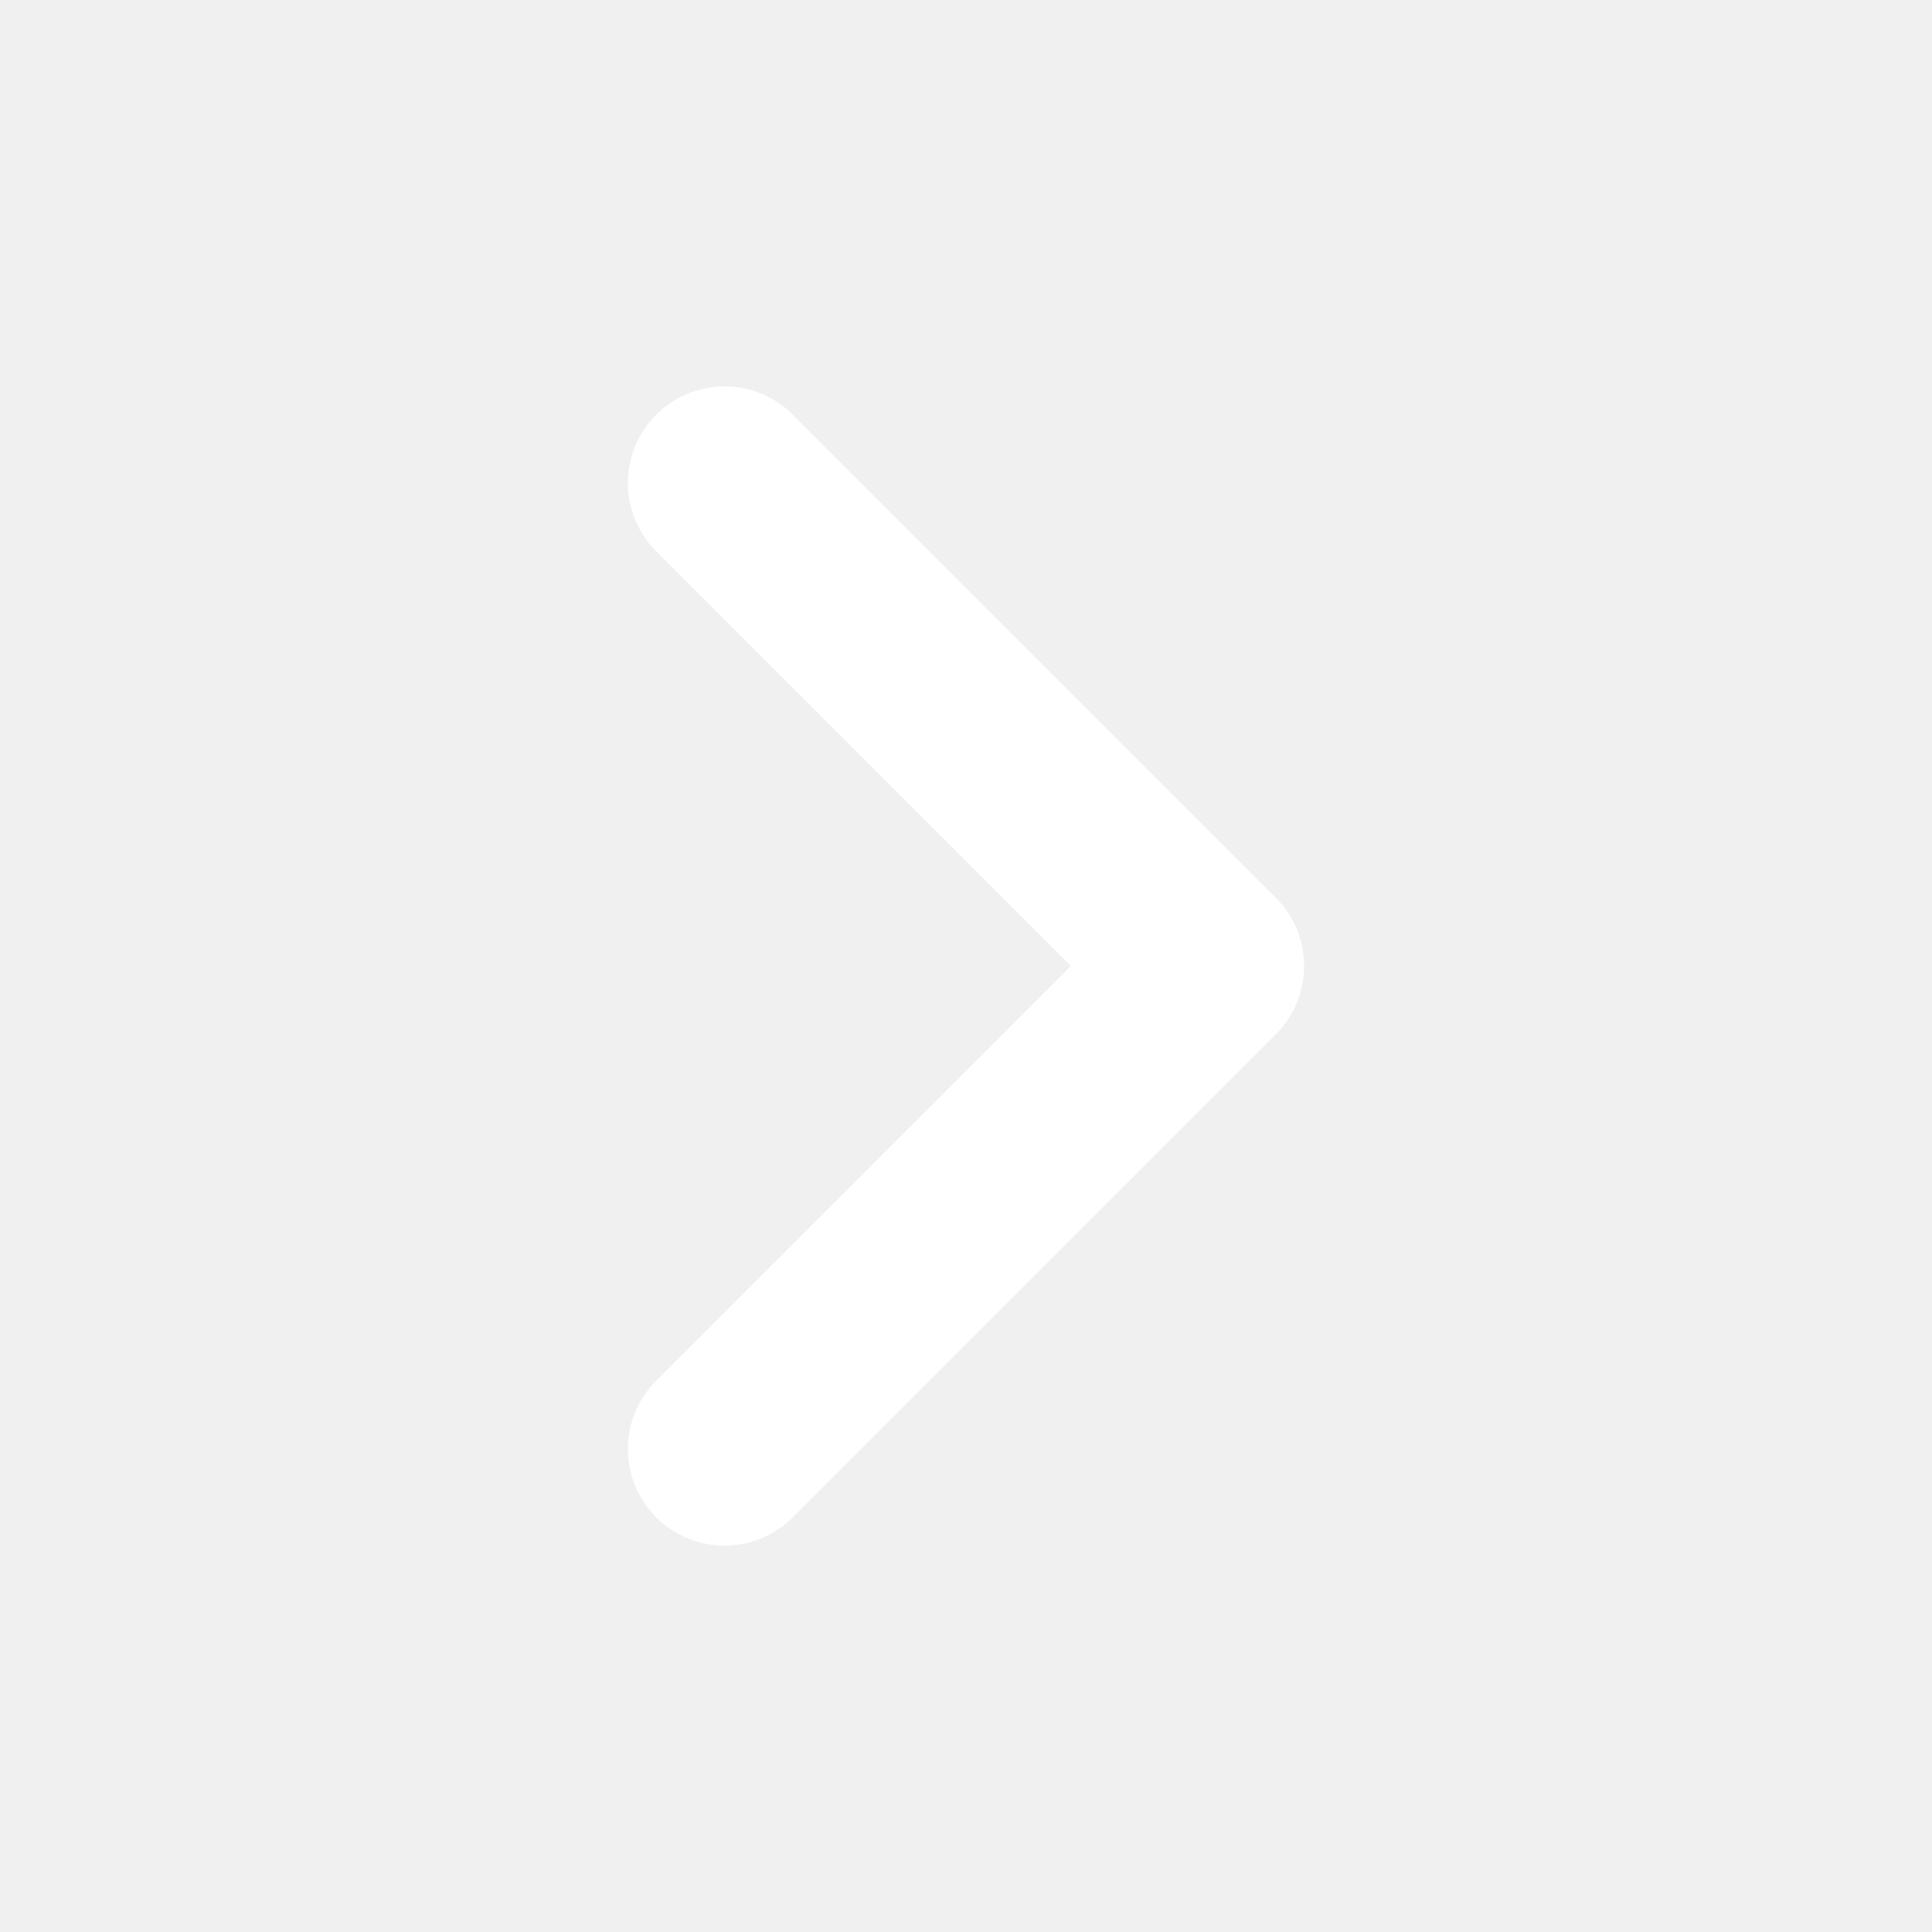
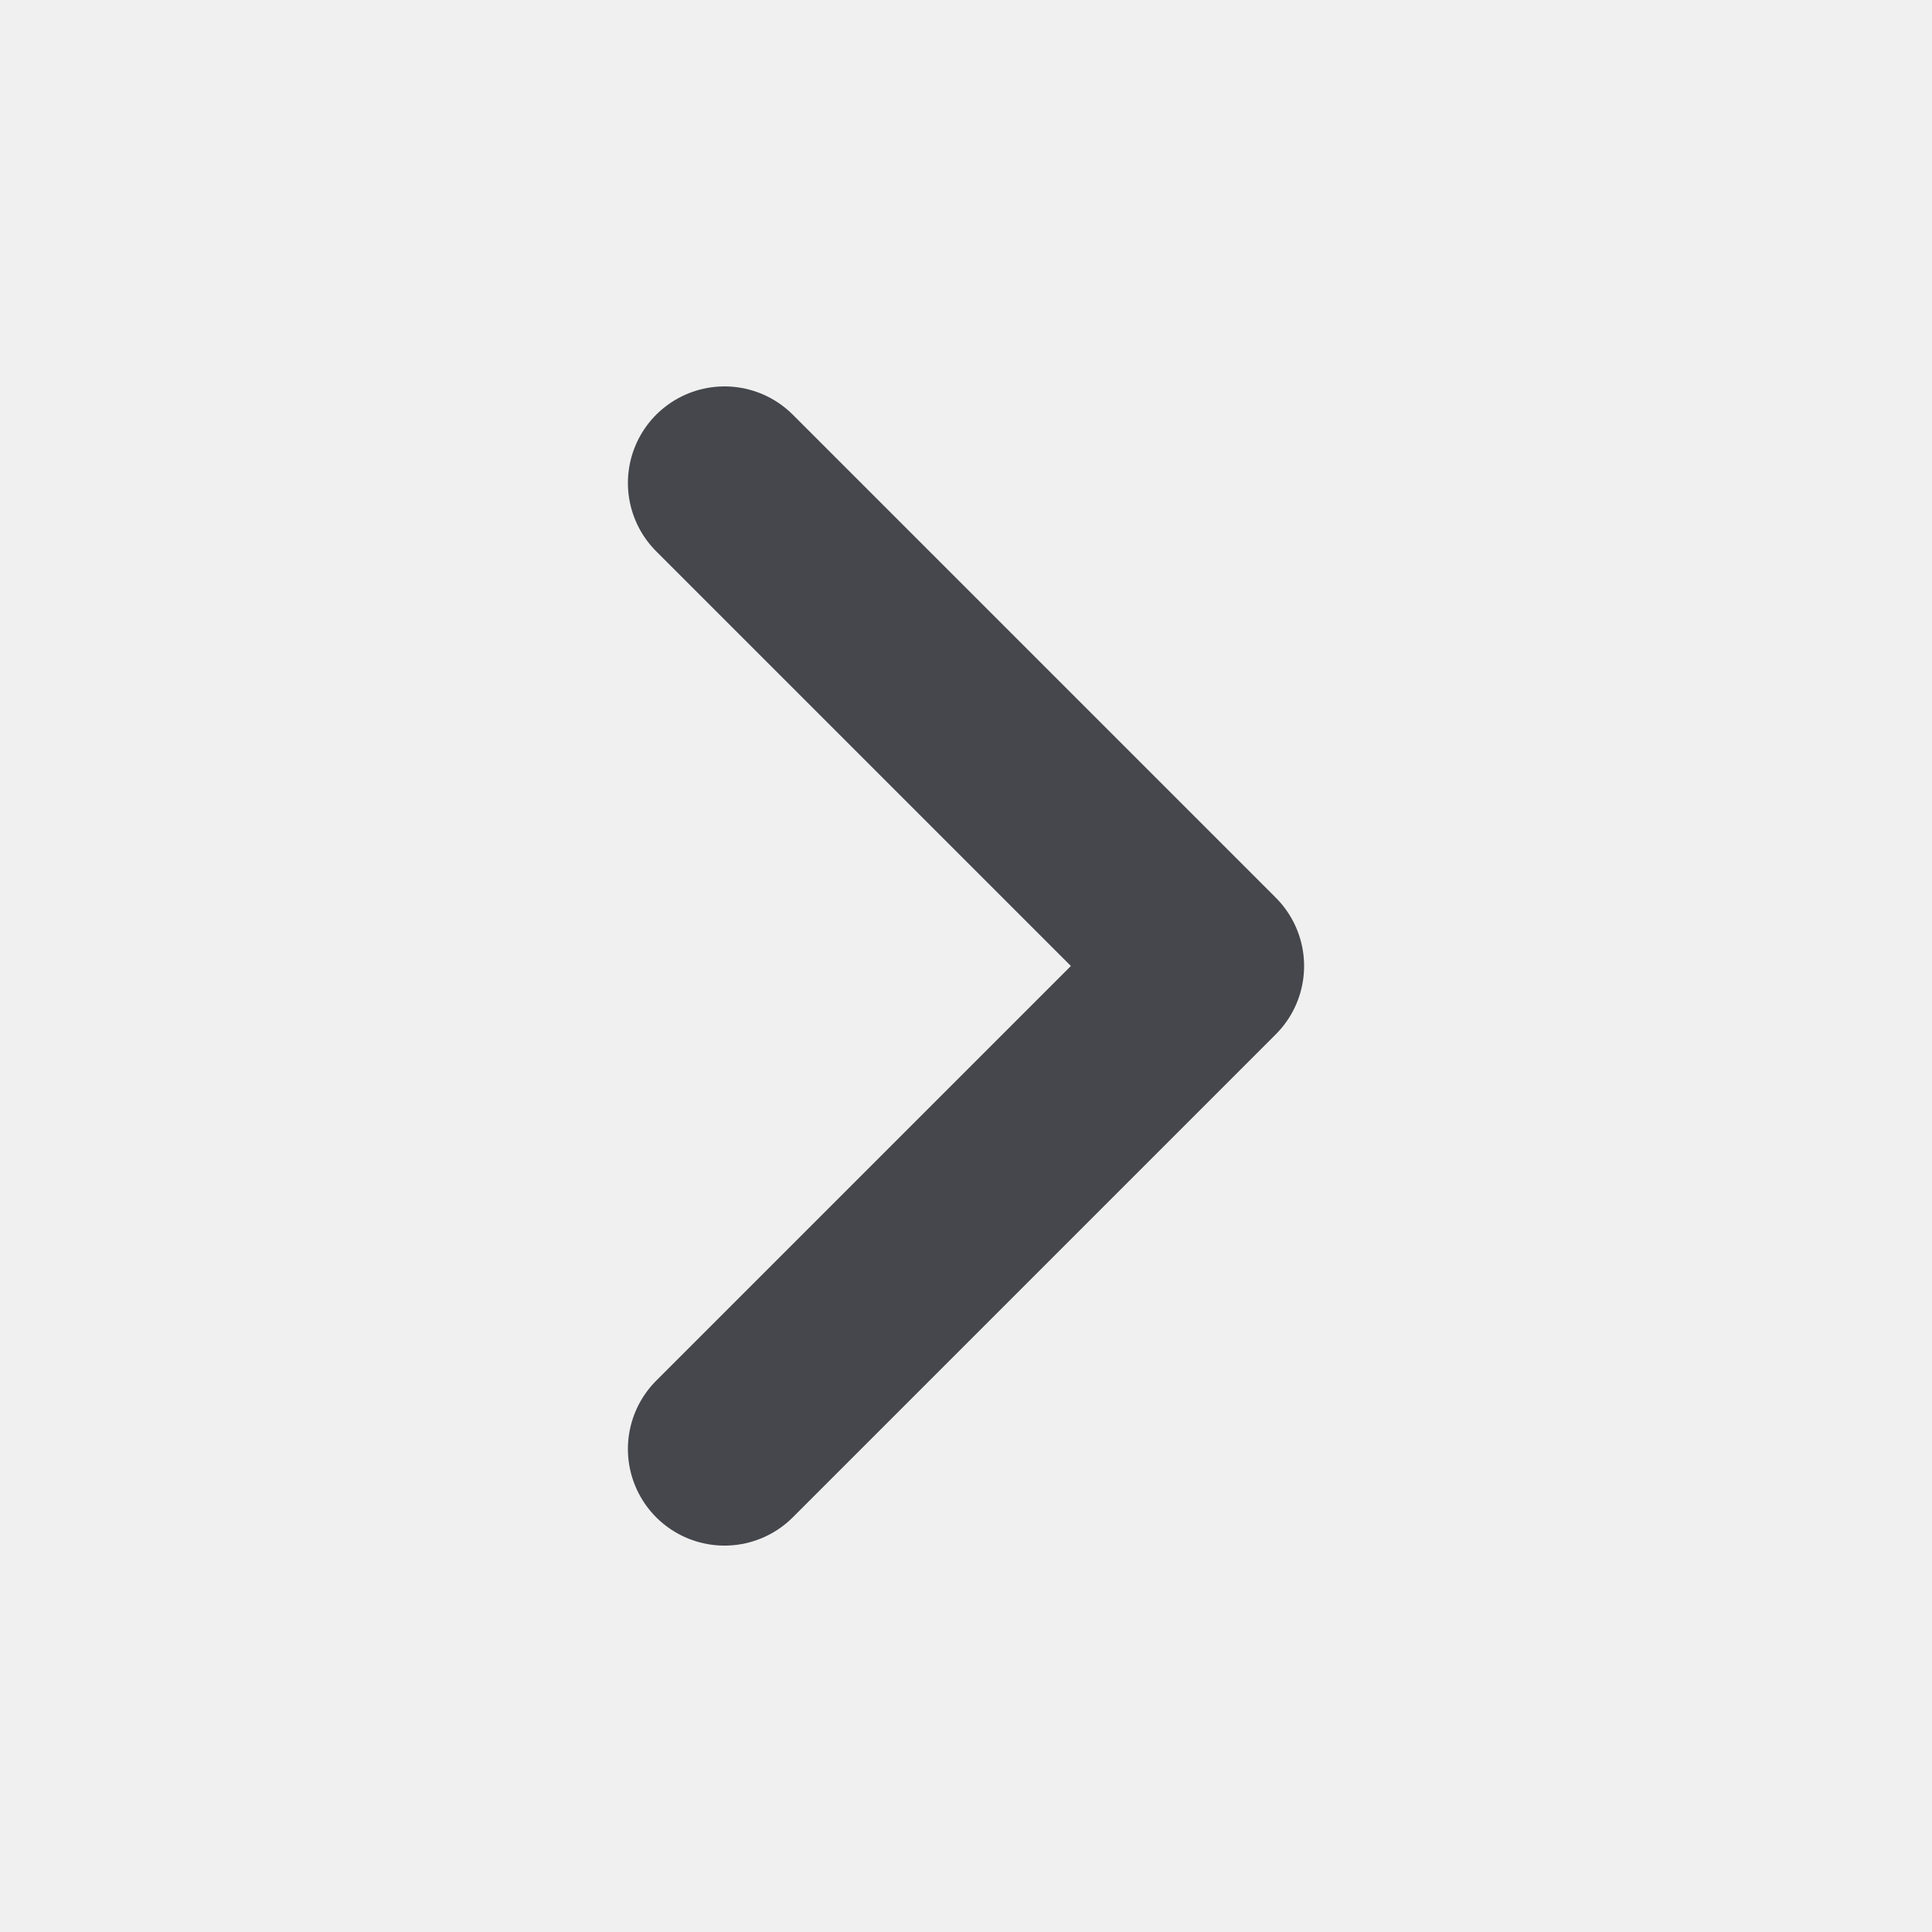
<svg xmlns="http://www.w3.org/2000/svg" width="20" height="20" viewBox="0 0 20 20" fill="none">
-   <path d="M7.5 15L12.5 10L7.5 5" stroke="white" stroke-width="2" stroke-linecap="round" stroke-linejoin="round" />
+   <path d="M7.5 15L12.5 10L7.5 5" stroke="#45474D" stroke-width="2" stroke-linecap="round" stroke-linejoin="round" />
</svg>
